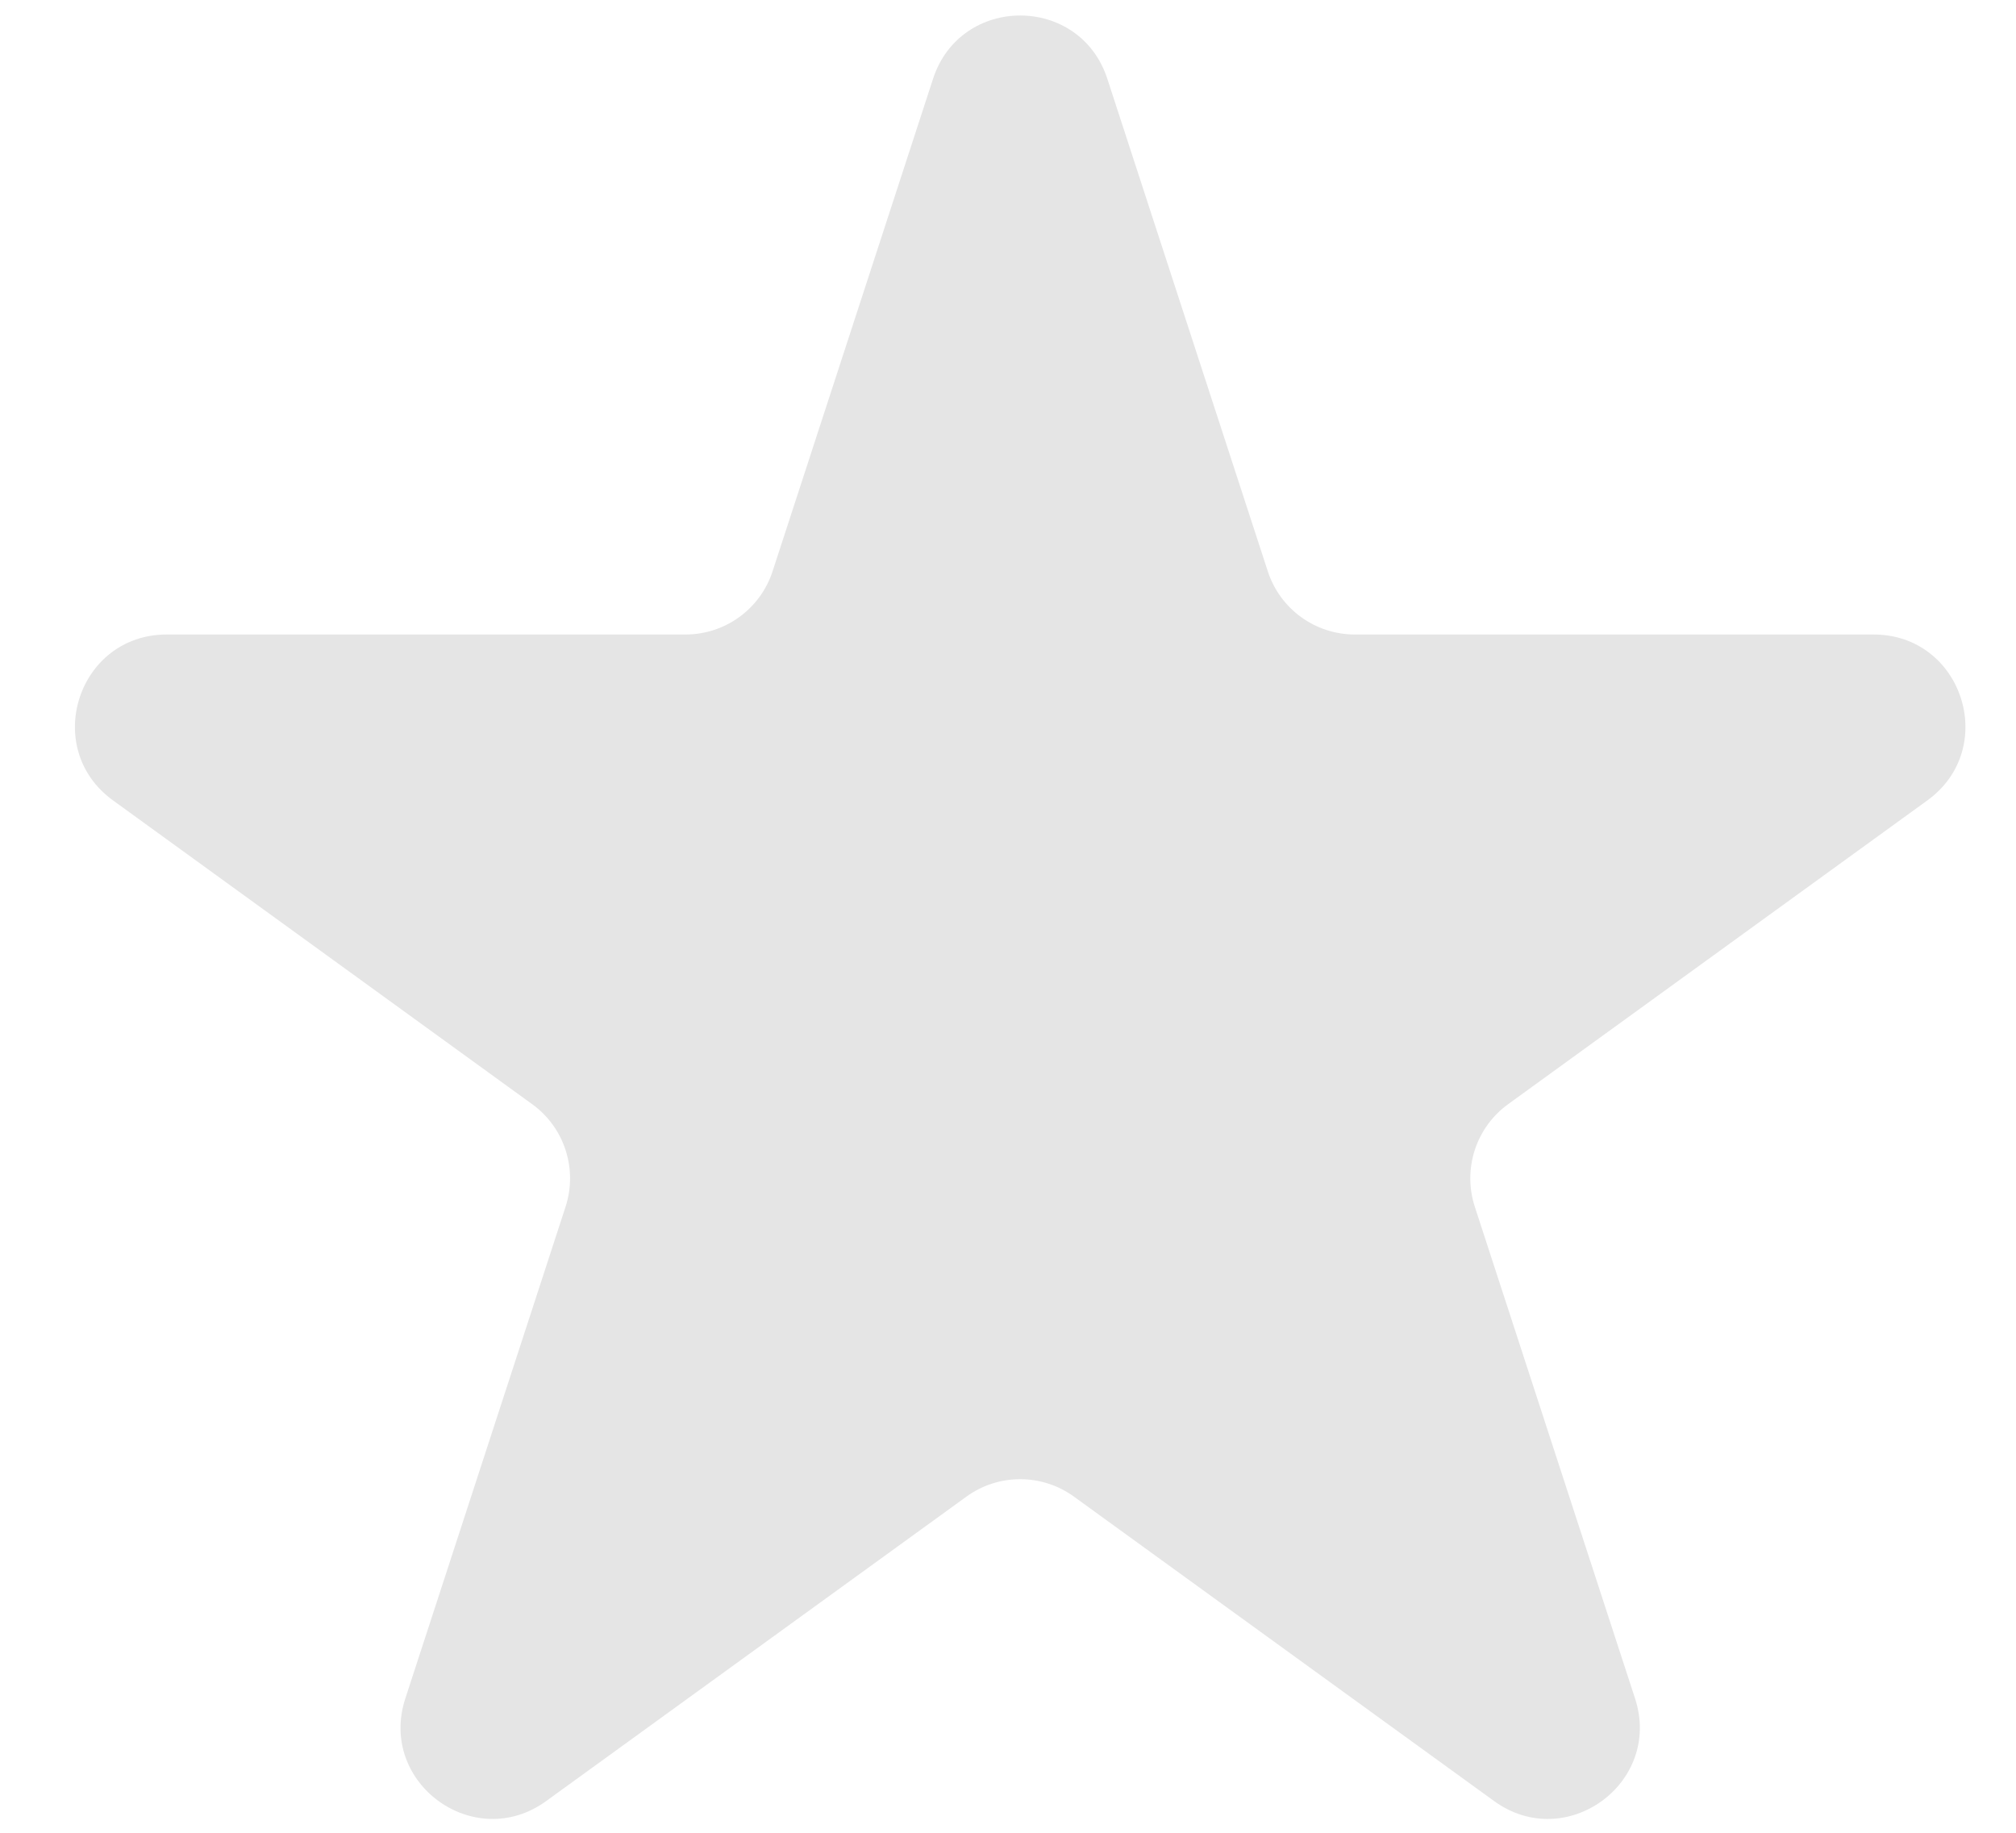
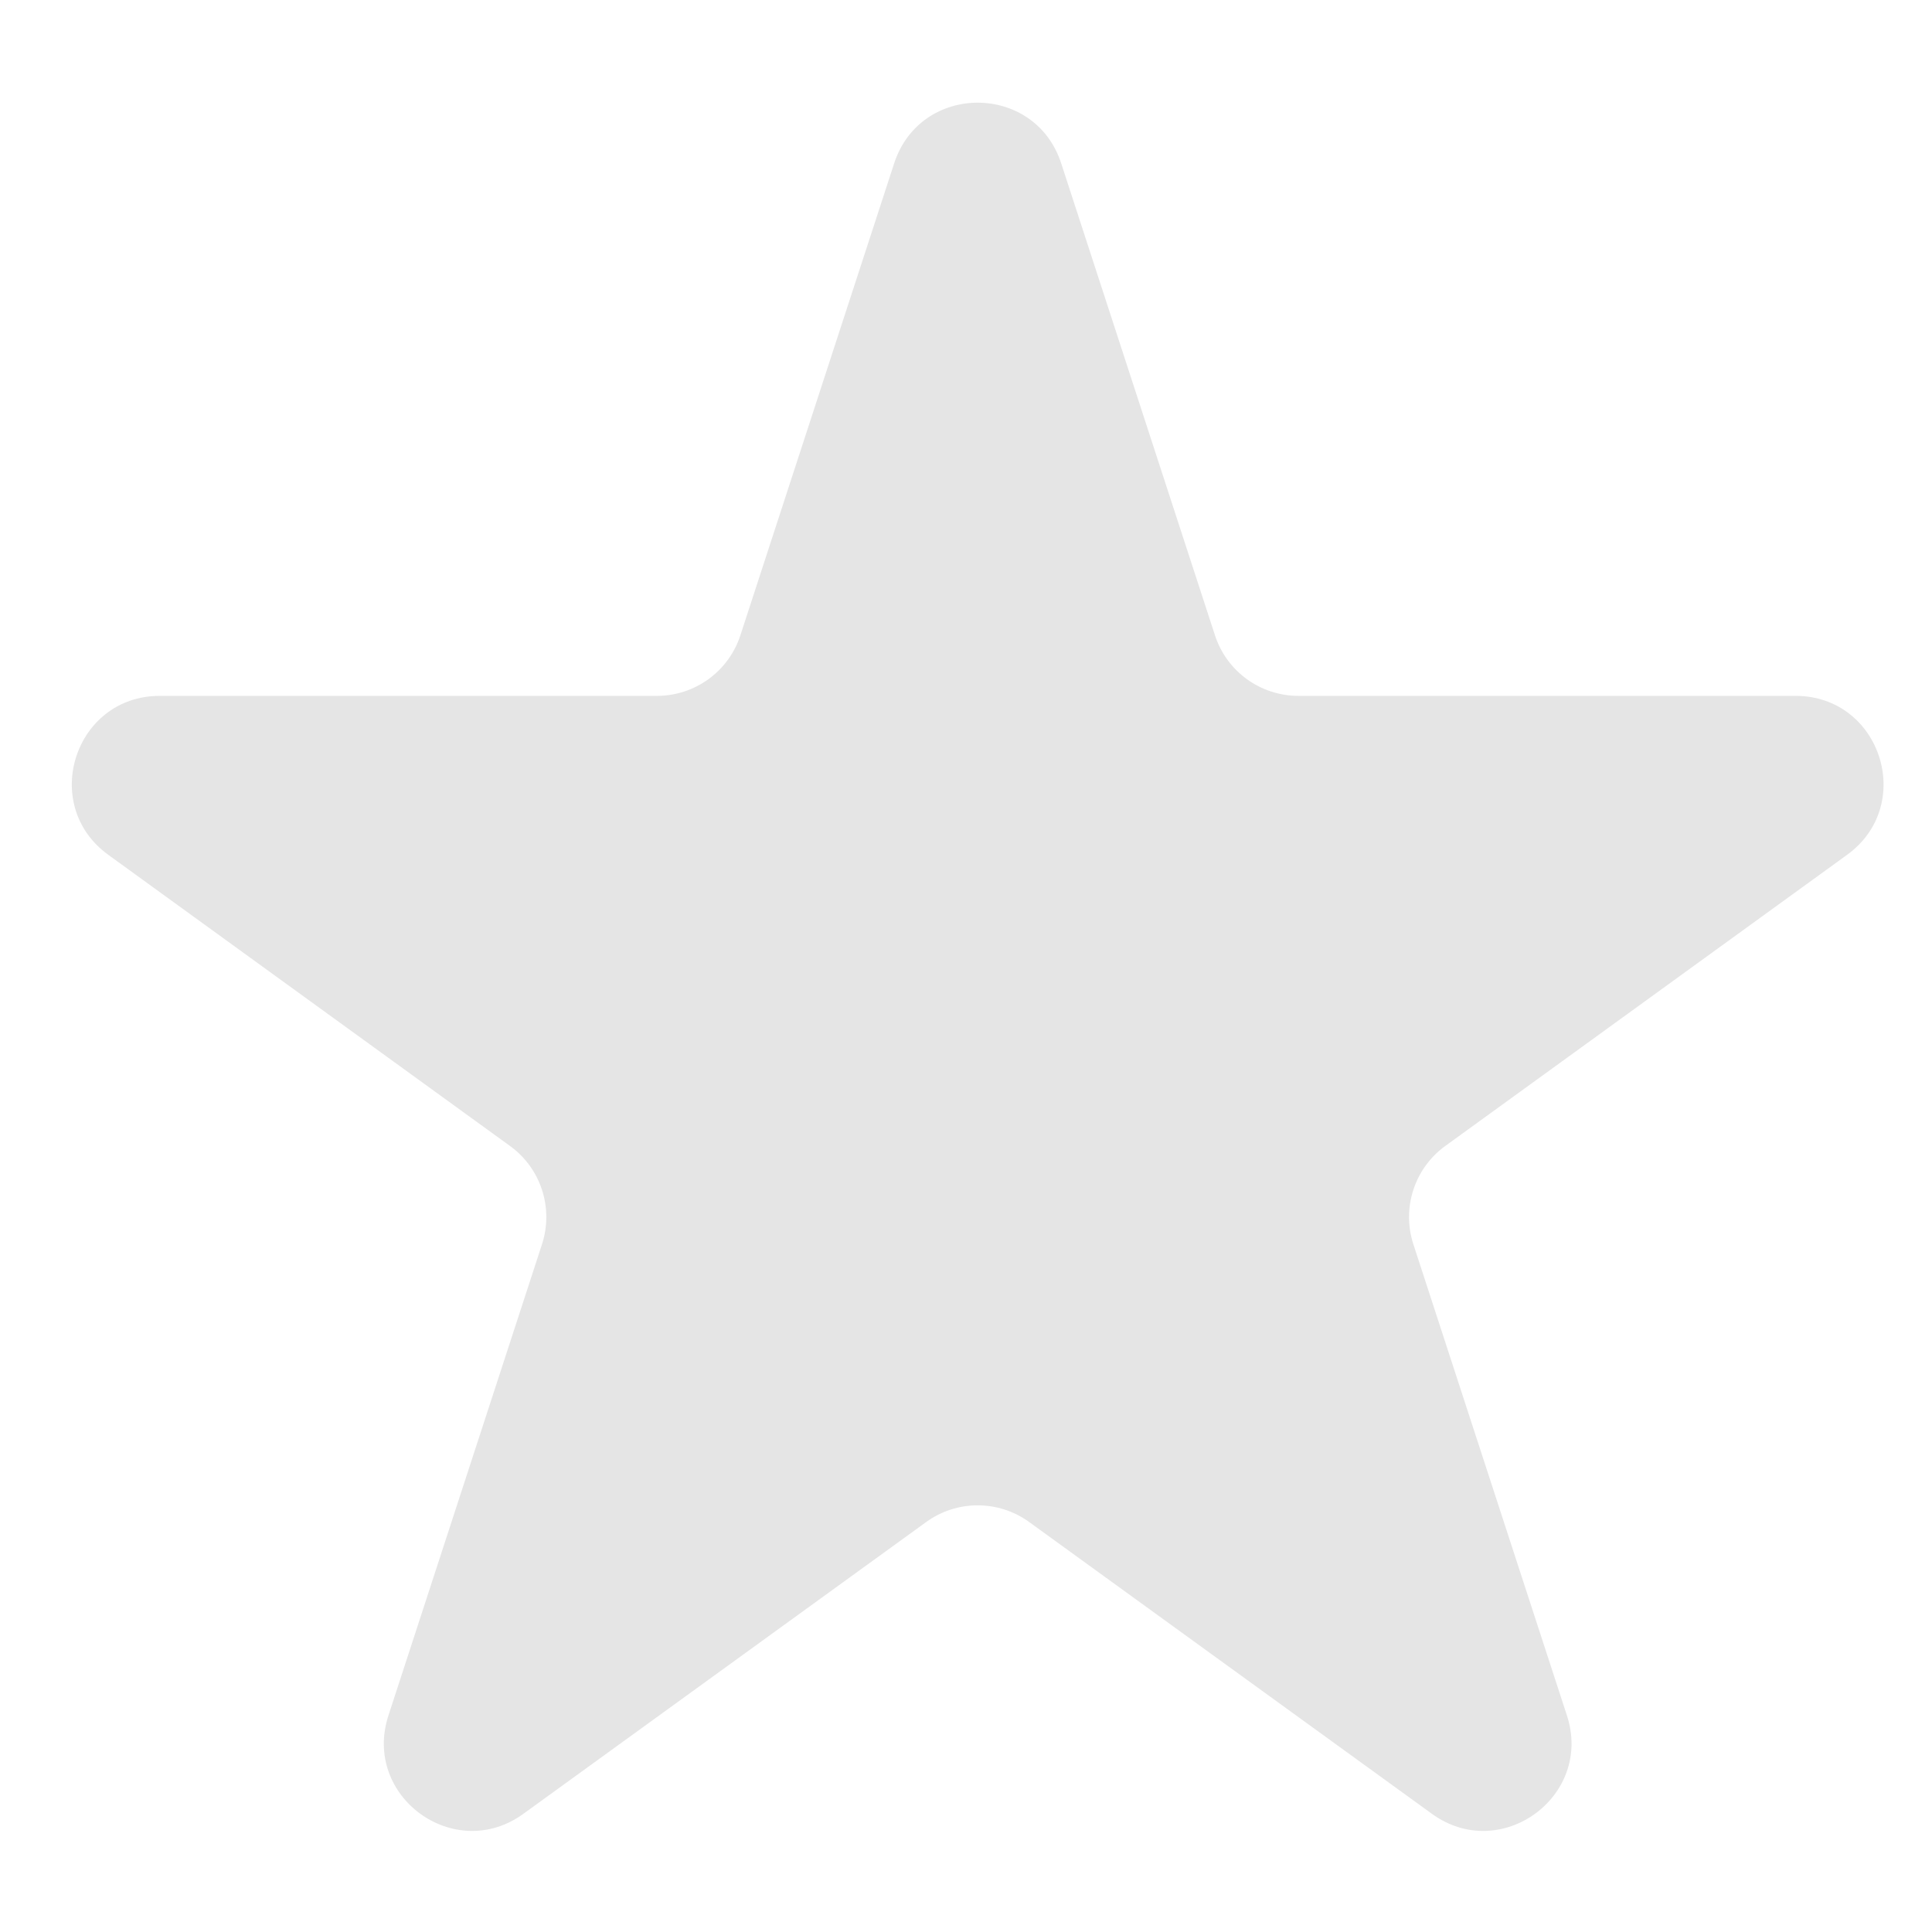
- <svg xmlns="http://www.w3.org/2000/svg" width="22" height="20" viewBox="0 0 22 20" fill="none">
+ <svg xmlns="http://www.w3.org/2000/svg" width="20" height="20" viewBox="0 0 22 20" fill="none">
  <path d="M10.182 0.86C10.482 -0.061 11.784 -0.061 12.084 0.86L13.835 6.234C13.969 6.646 14.352 6.924 14.786 6.924H20.446C21.416 6.924 21.818 8.165 21.033 8.734L16.458 12.049C16.107 12.303 15.96 12.755 16.094 13.168L17.843 18.535C18.143 19.456 17.089 20.223 16.305 19.654L11.72 16.332C11.369 16.078 10.896 16.078 10.546 16.332L5.96 19.654C5.176 20.223 4.123 19.456 4.423 18.535L6.172 13.168C6.306 12.755 6.159 12.303 5.807 12.049L1.233 8.734C0.448 8.165 0.85 6.924 1.819 6.924H7.48C7.913 6.924 8.297 6.646 8.431 6.234L10.182 0.86Z" fill="#E5E5E5" />
</svg>
